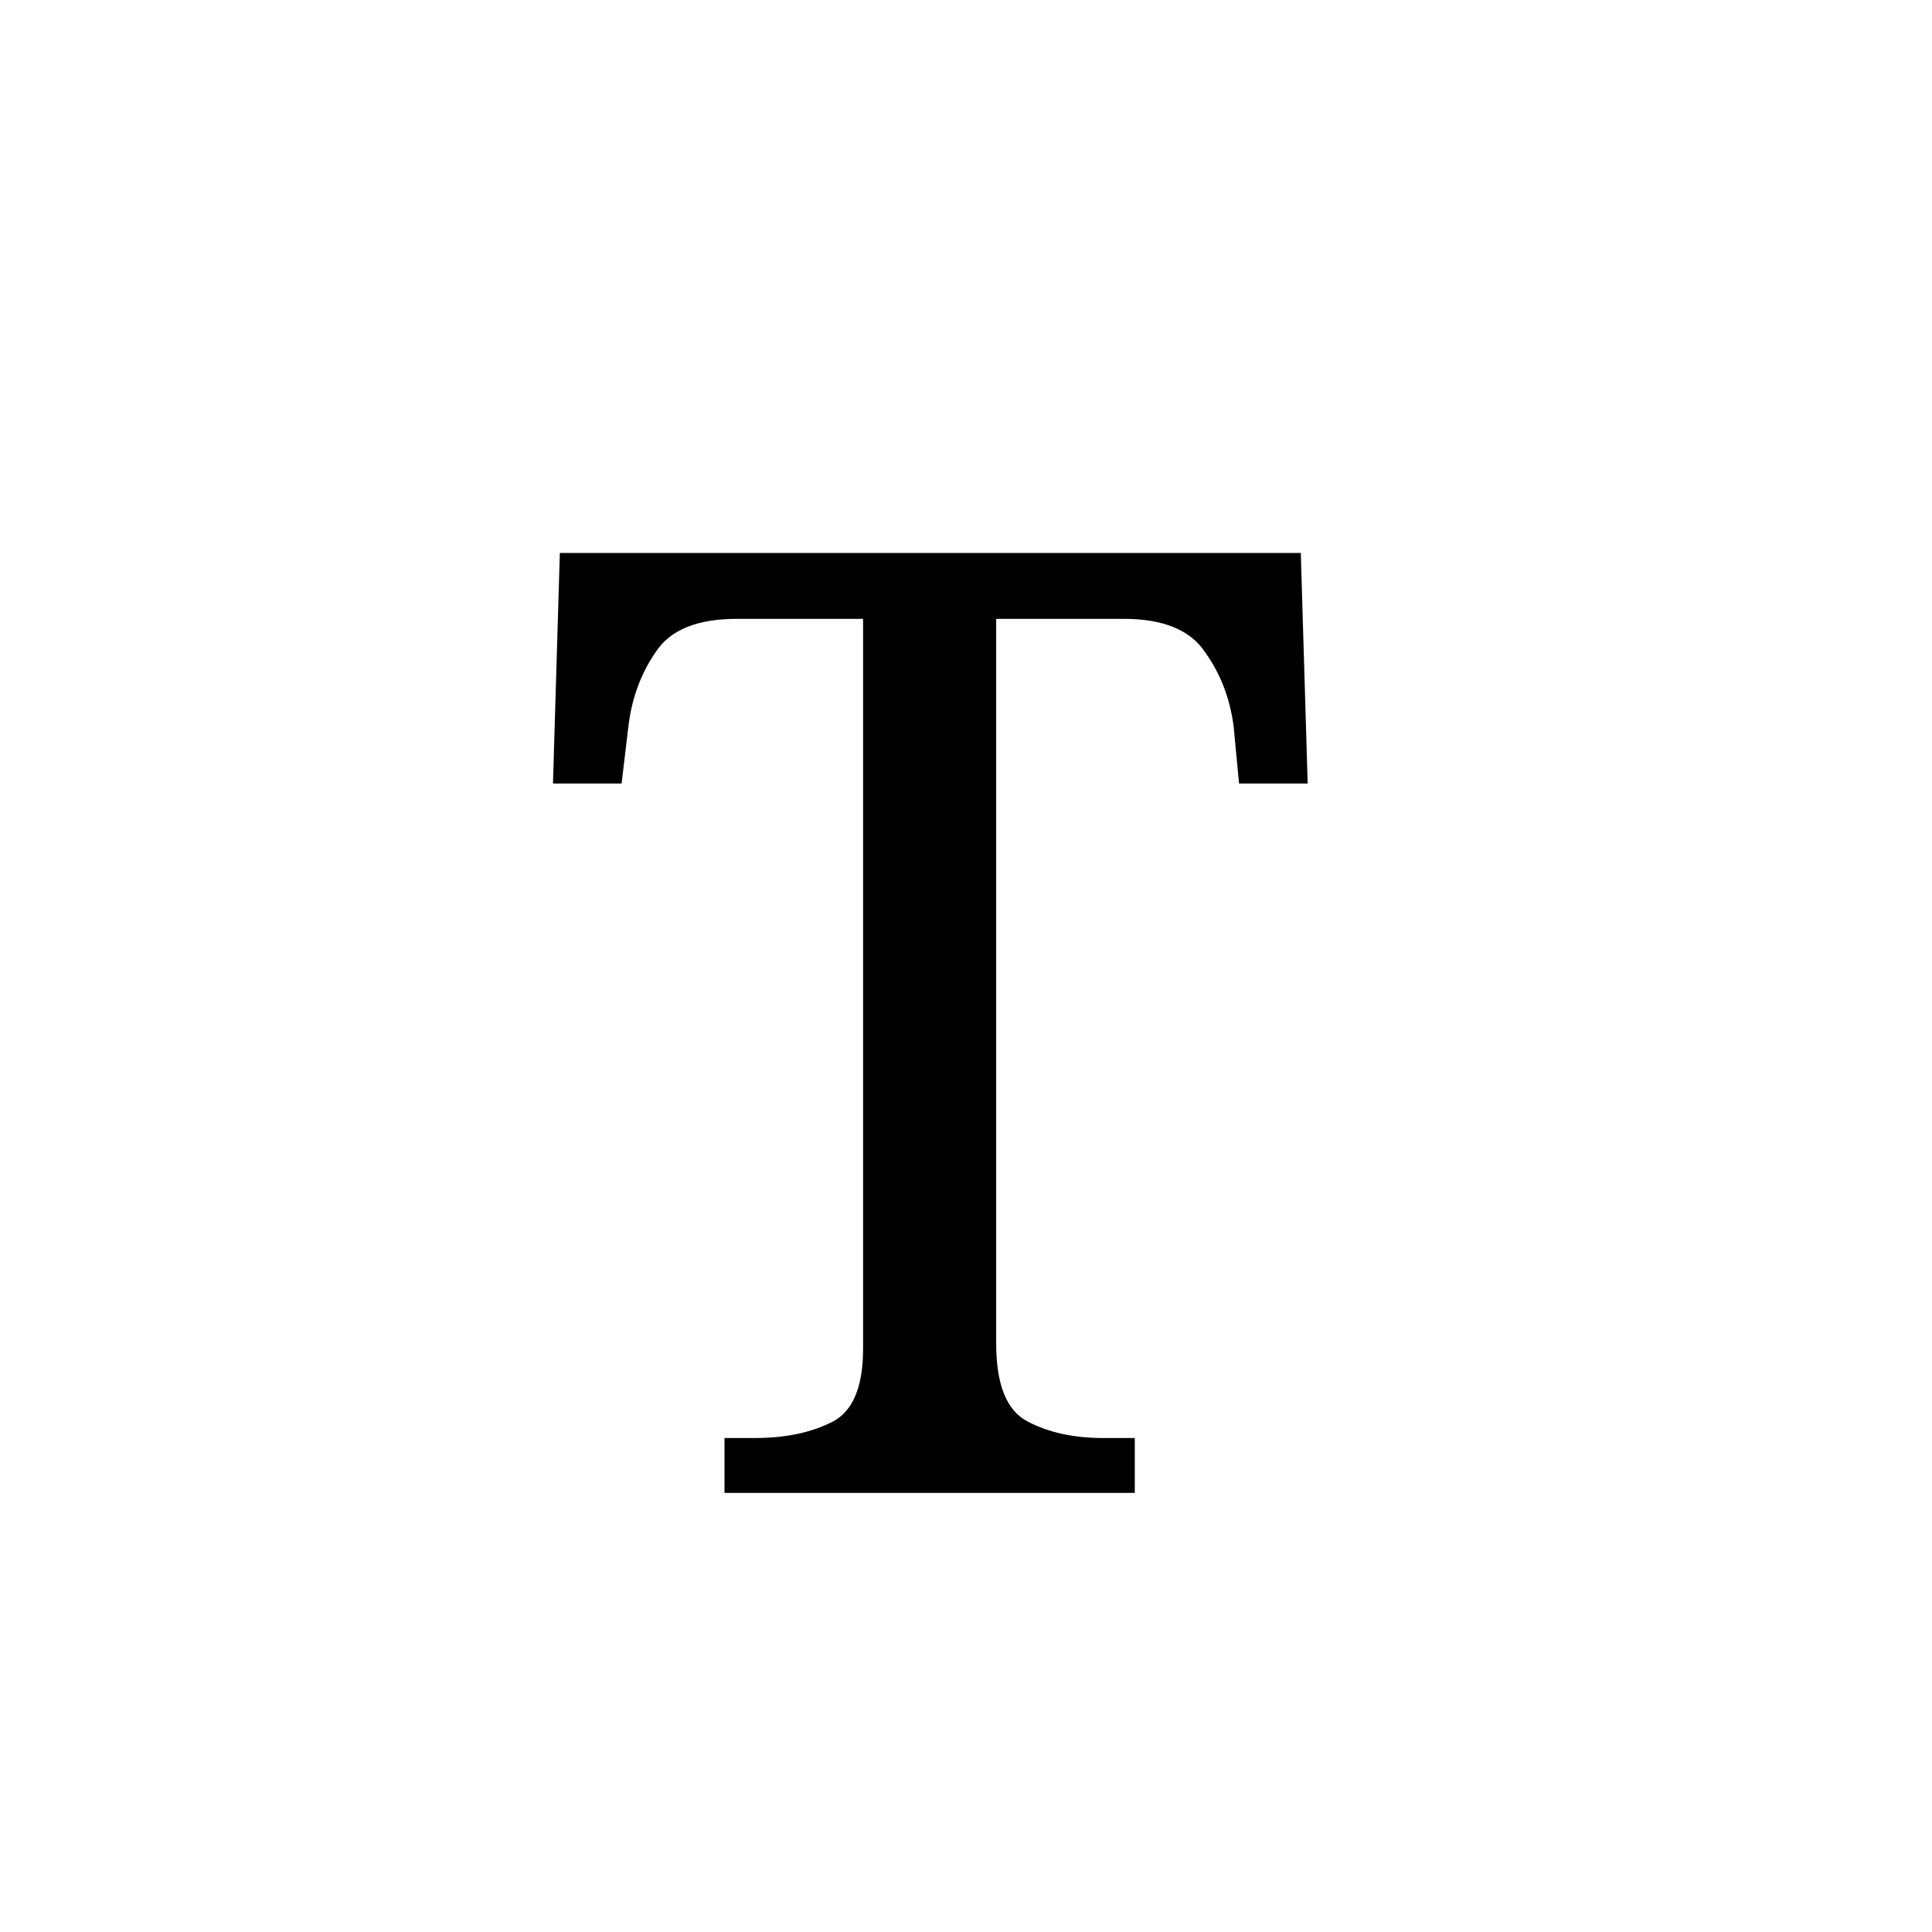
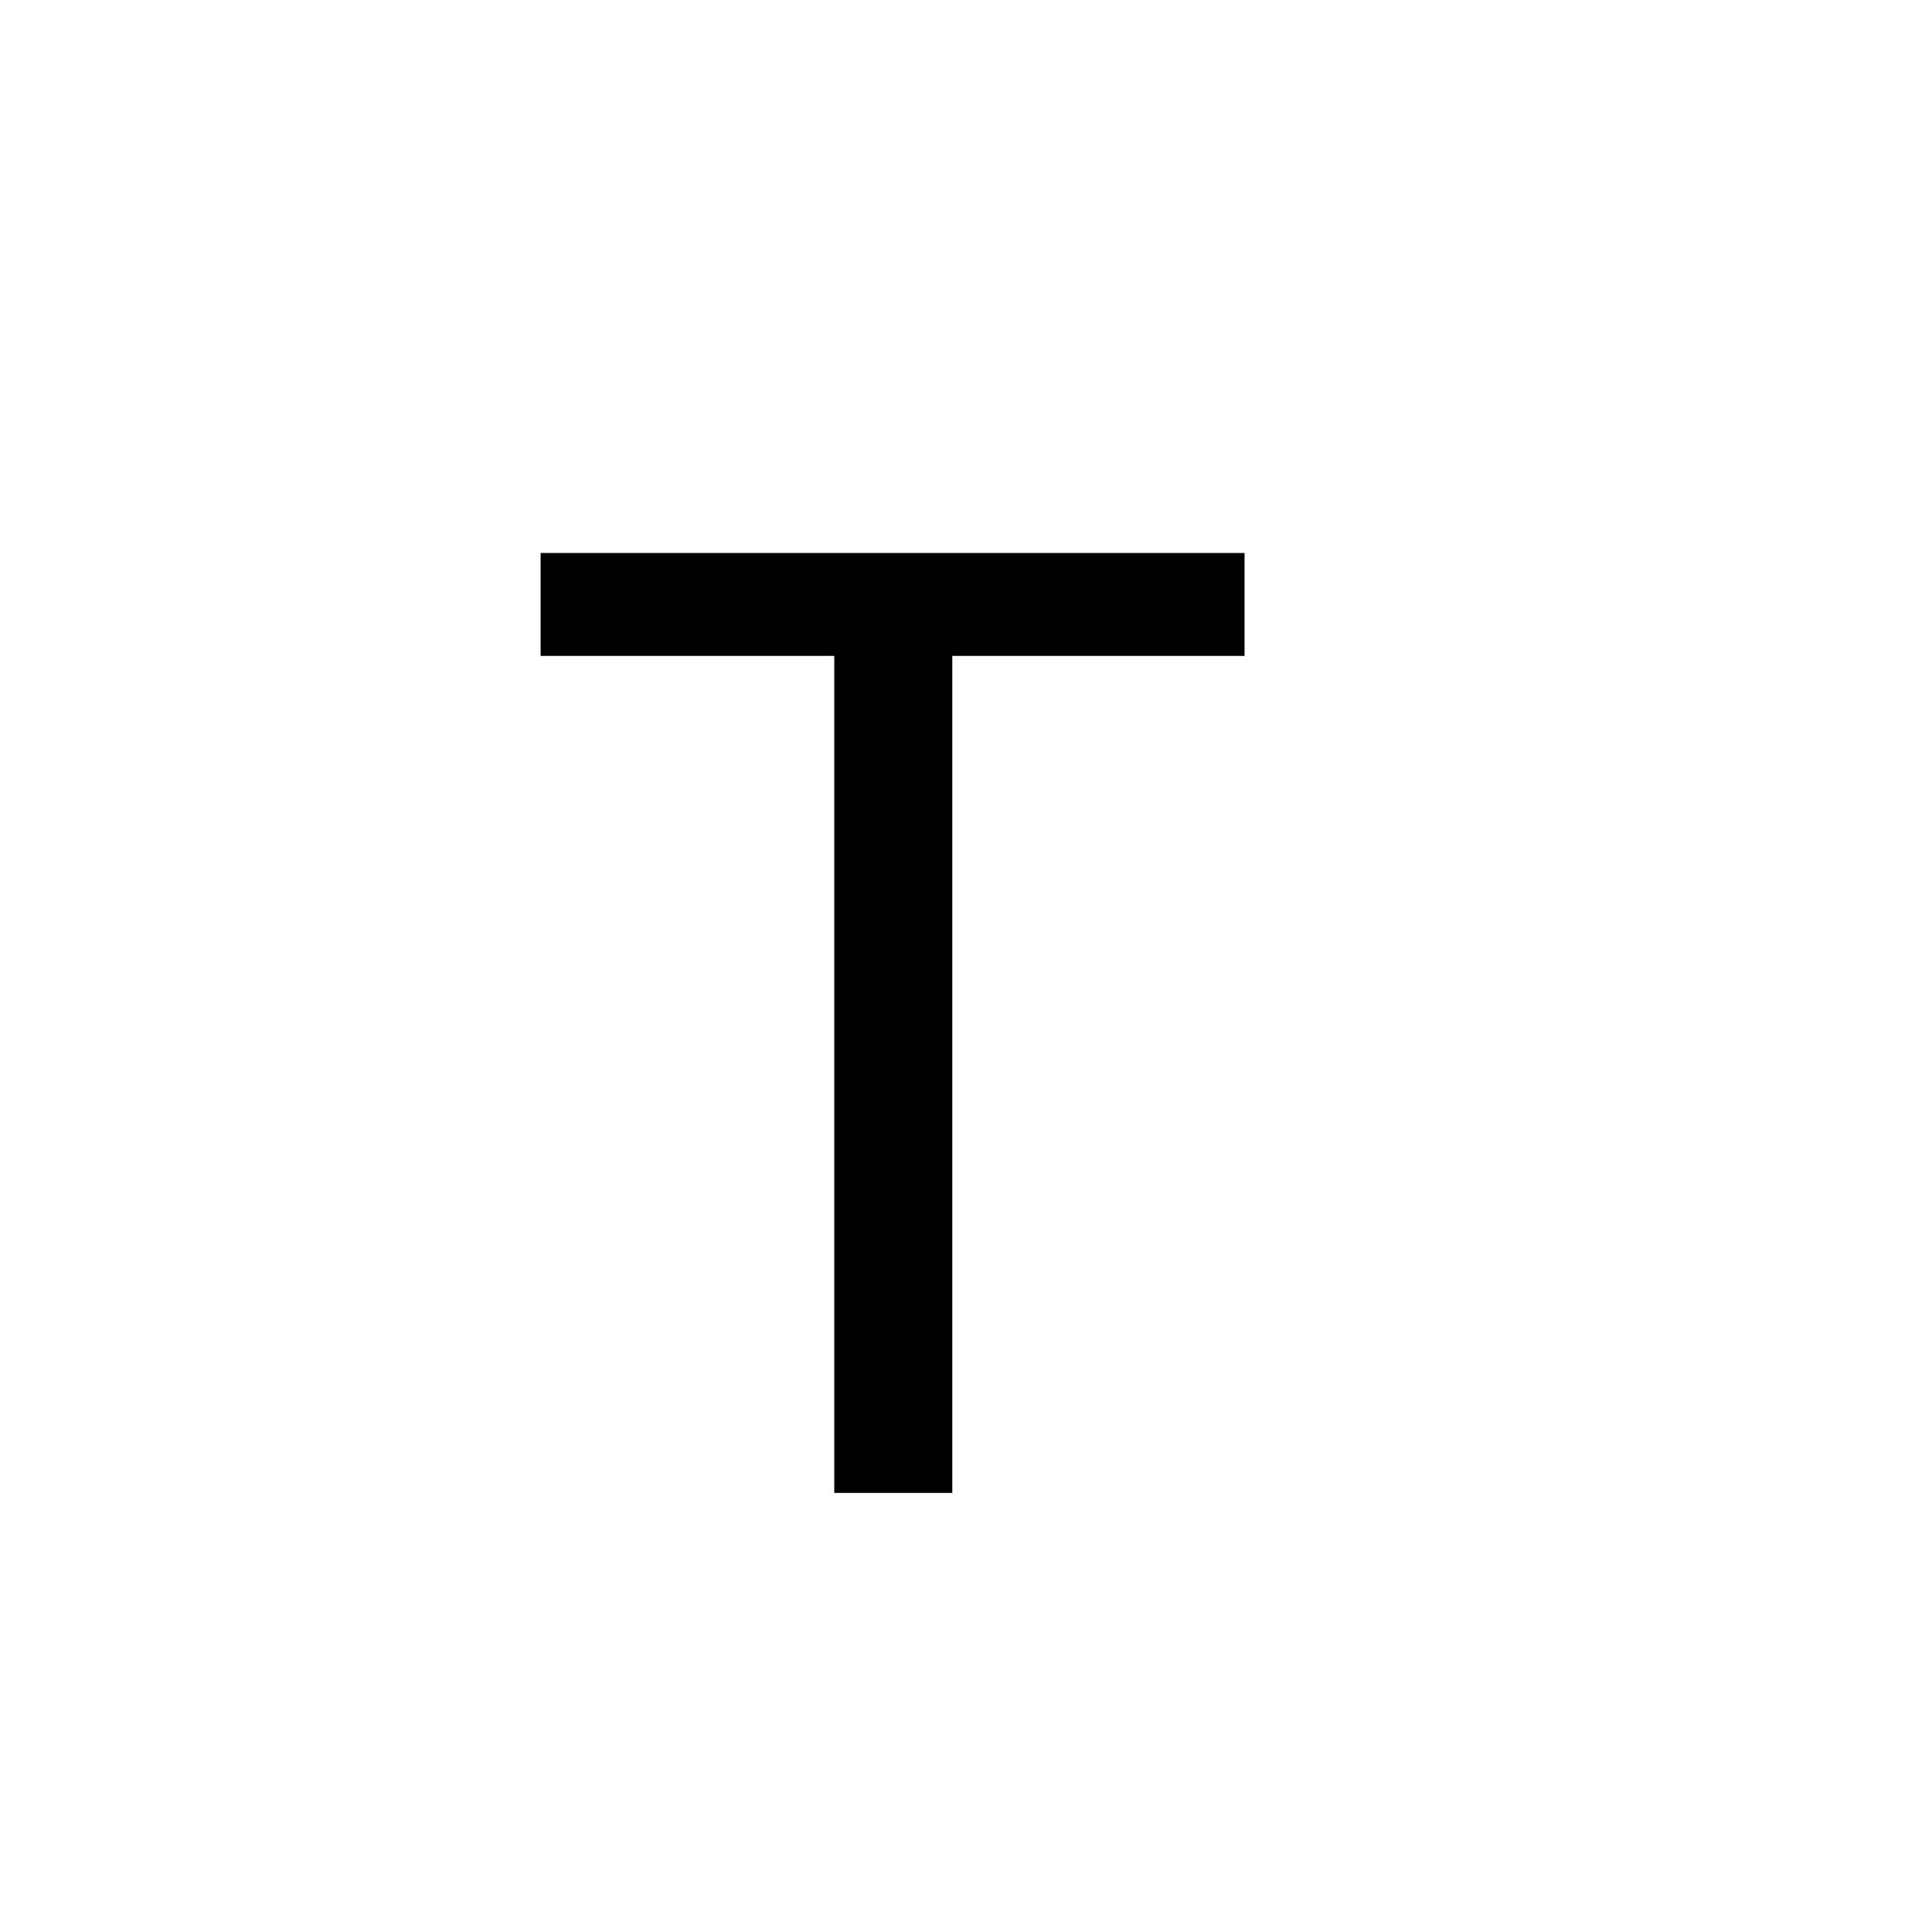
<svg xmlns="http://www.w3.org/2000/svg" width="22" height="22" viewBox="0 0 22 22">
  <g id="그룹_265" data-name="그룹 265" transform="translate(-208 -220)">
    <rect id="사각형_66" data-name="사각형 66" width="22" height="22" transform="translate(208 220)" fill="rgba(255,255,255,0)" />
-     <text id="T" transform="translate(214 237)" font-size="15" font-family="NanumMyeongjoBold, NanumMyeongjo">
+     <text id="T" transform="translate(214 237)" font-size="15" font-family="payboocMedium">
      <tspan x="0" y="0">T</tspan>
    </text>
  </g>
</svg>
